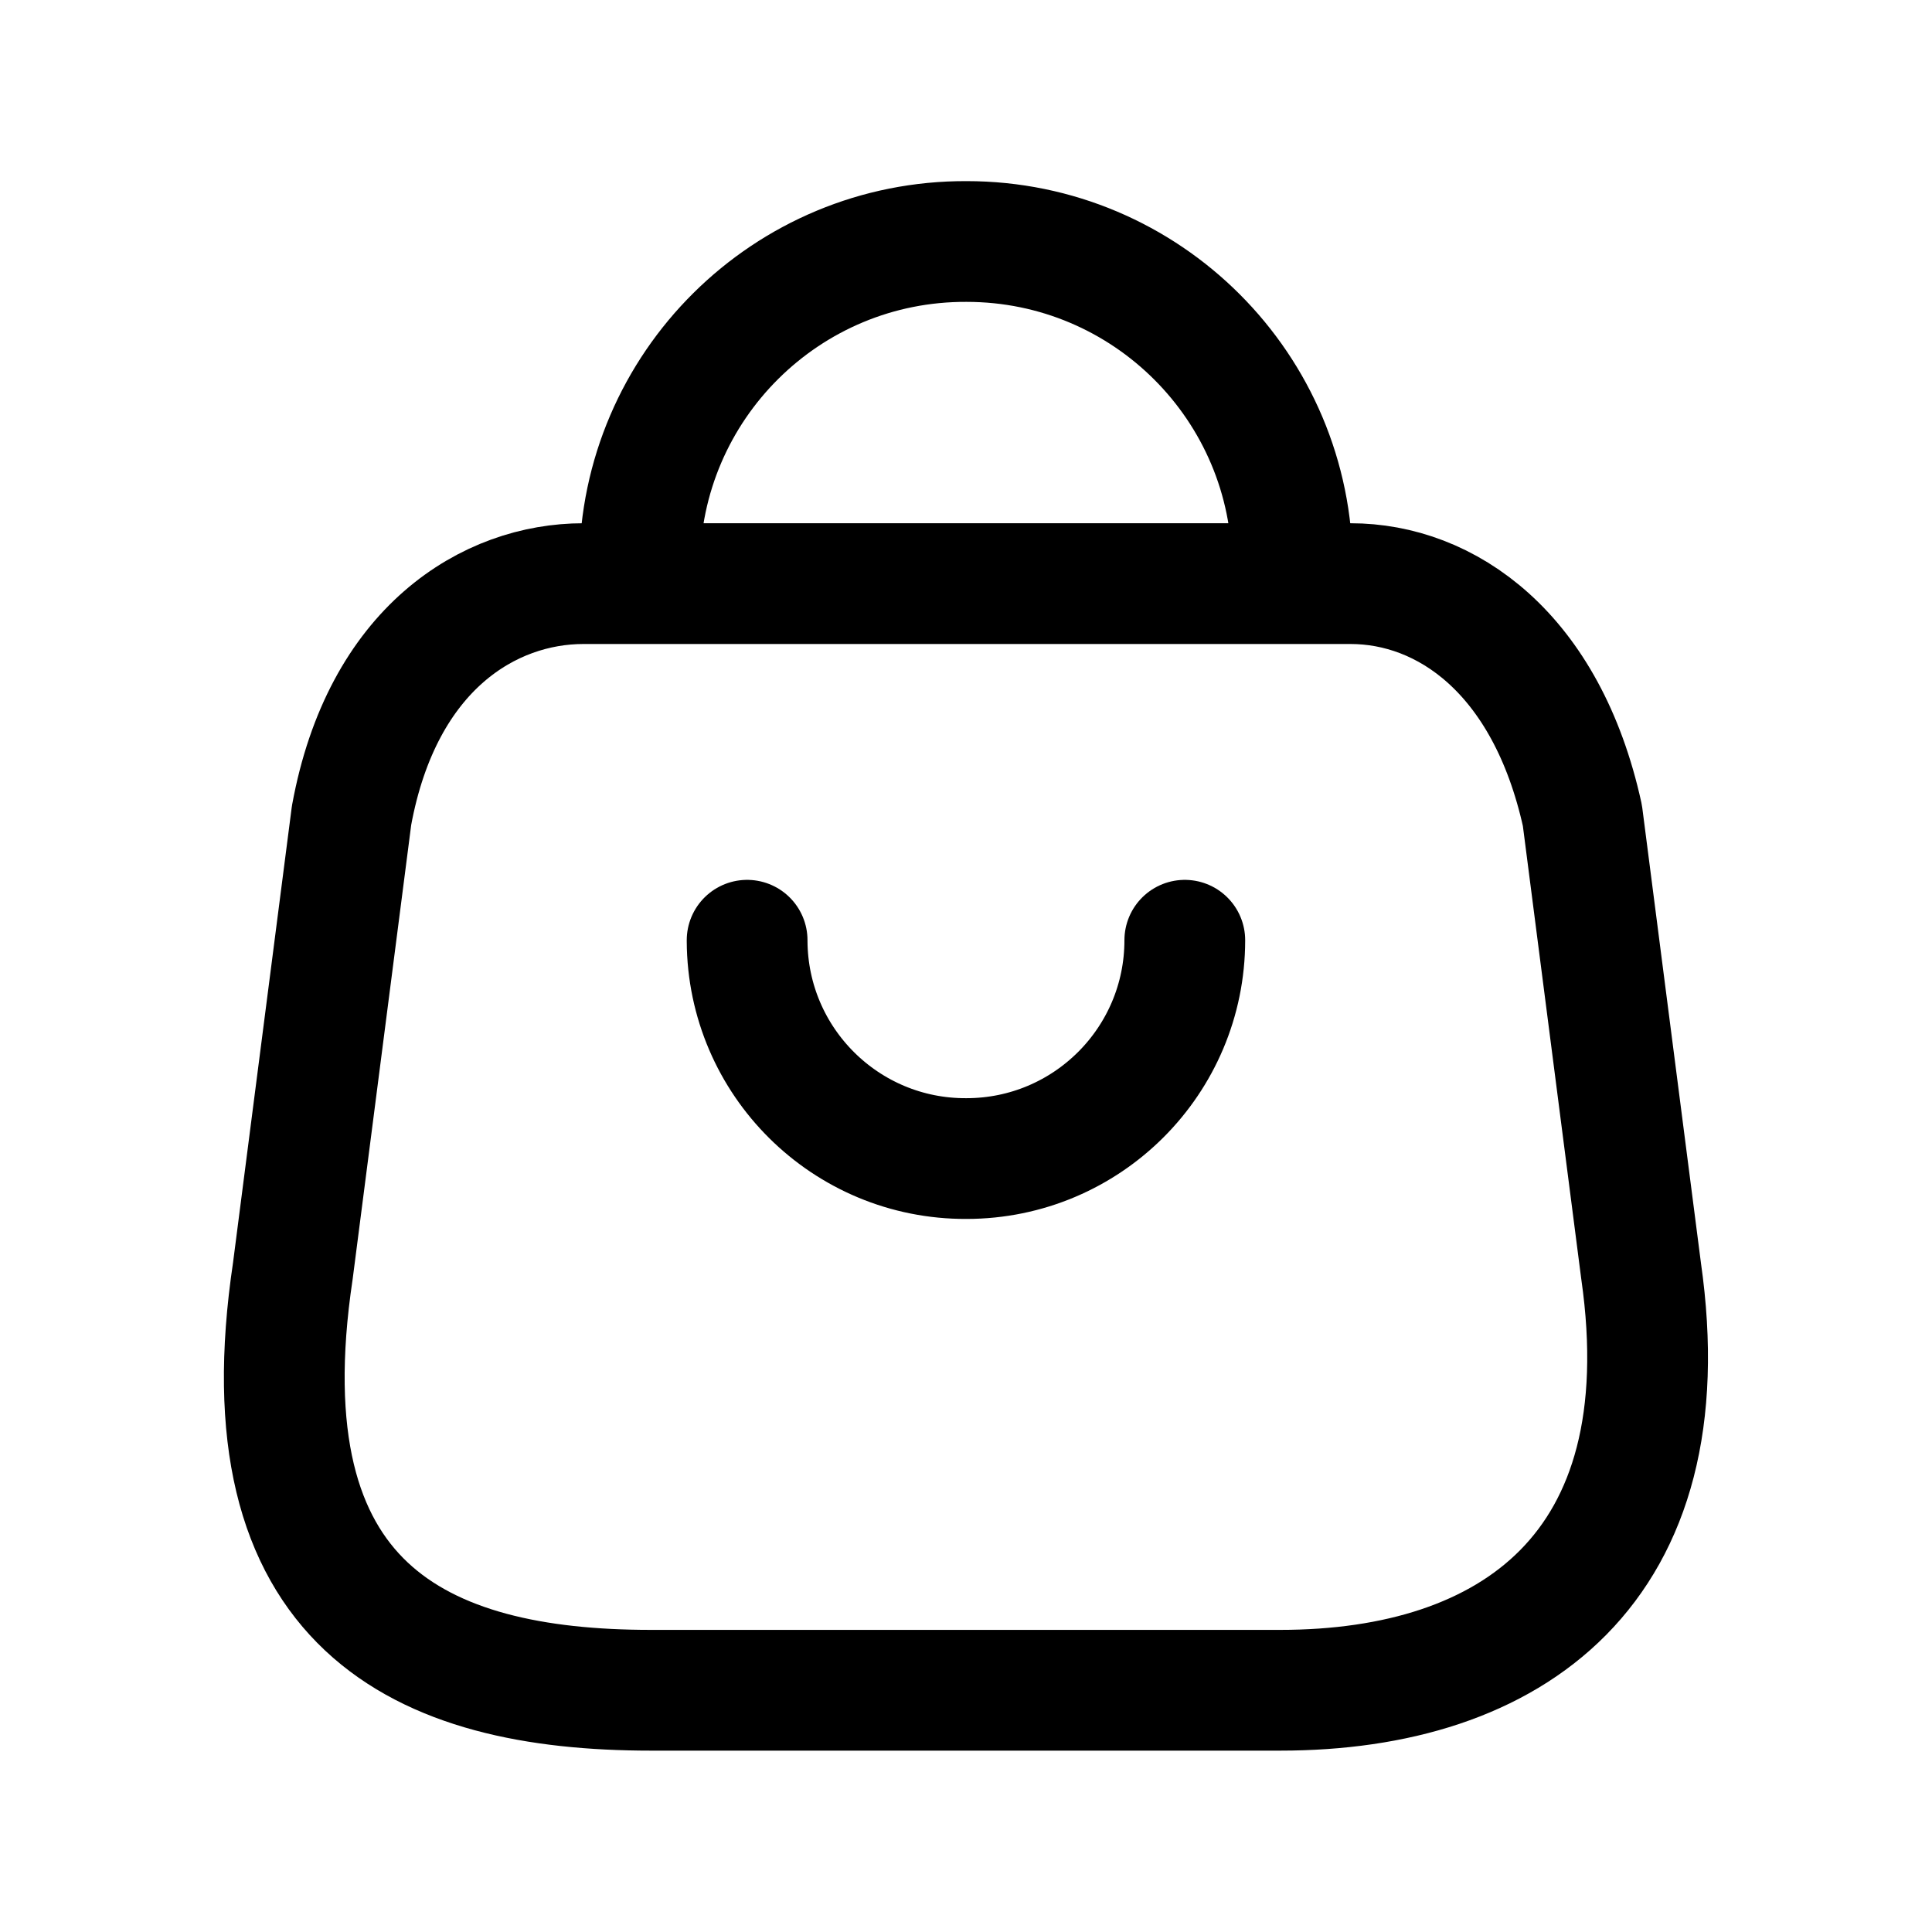
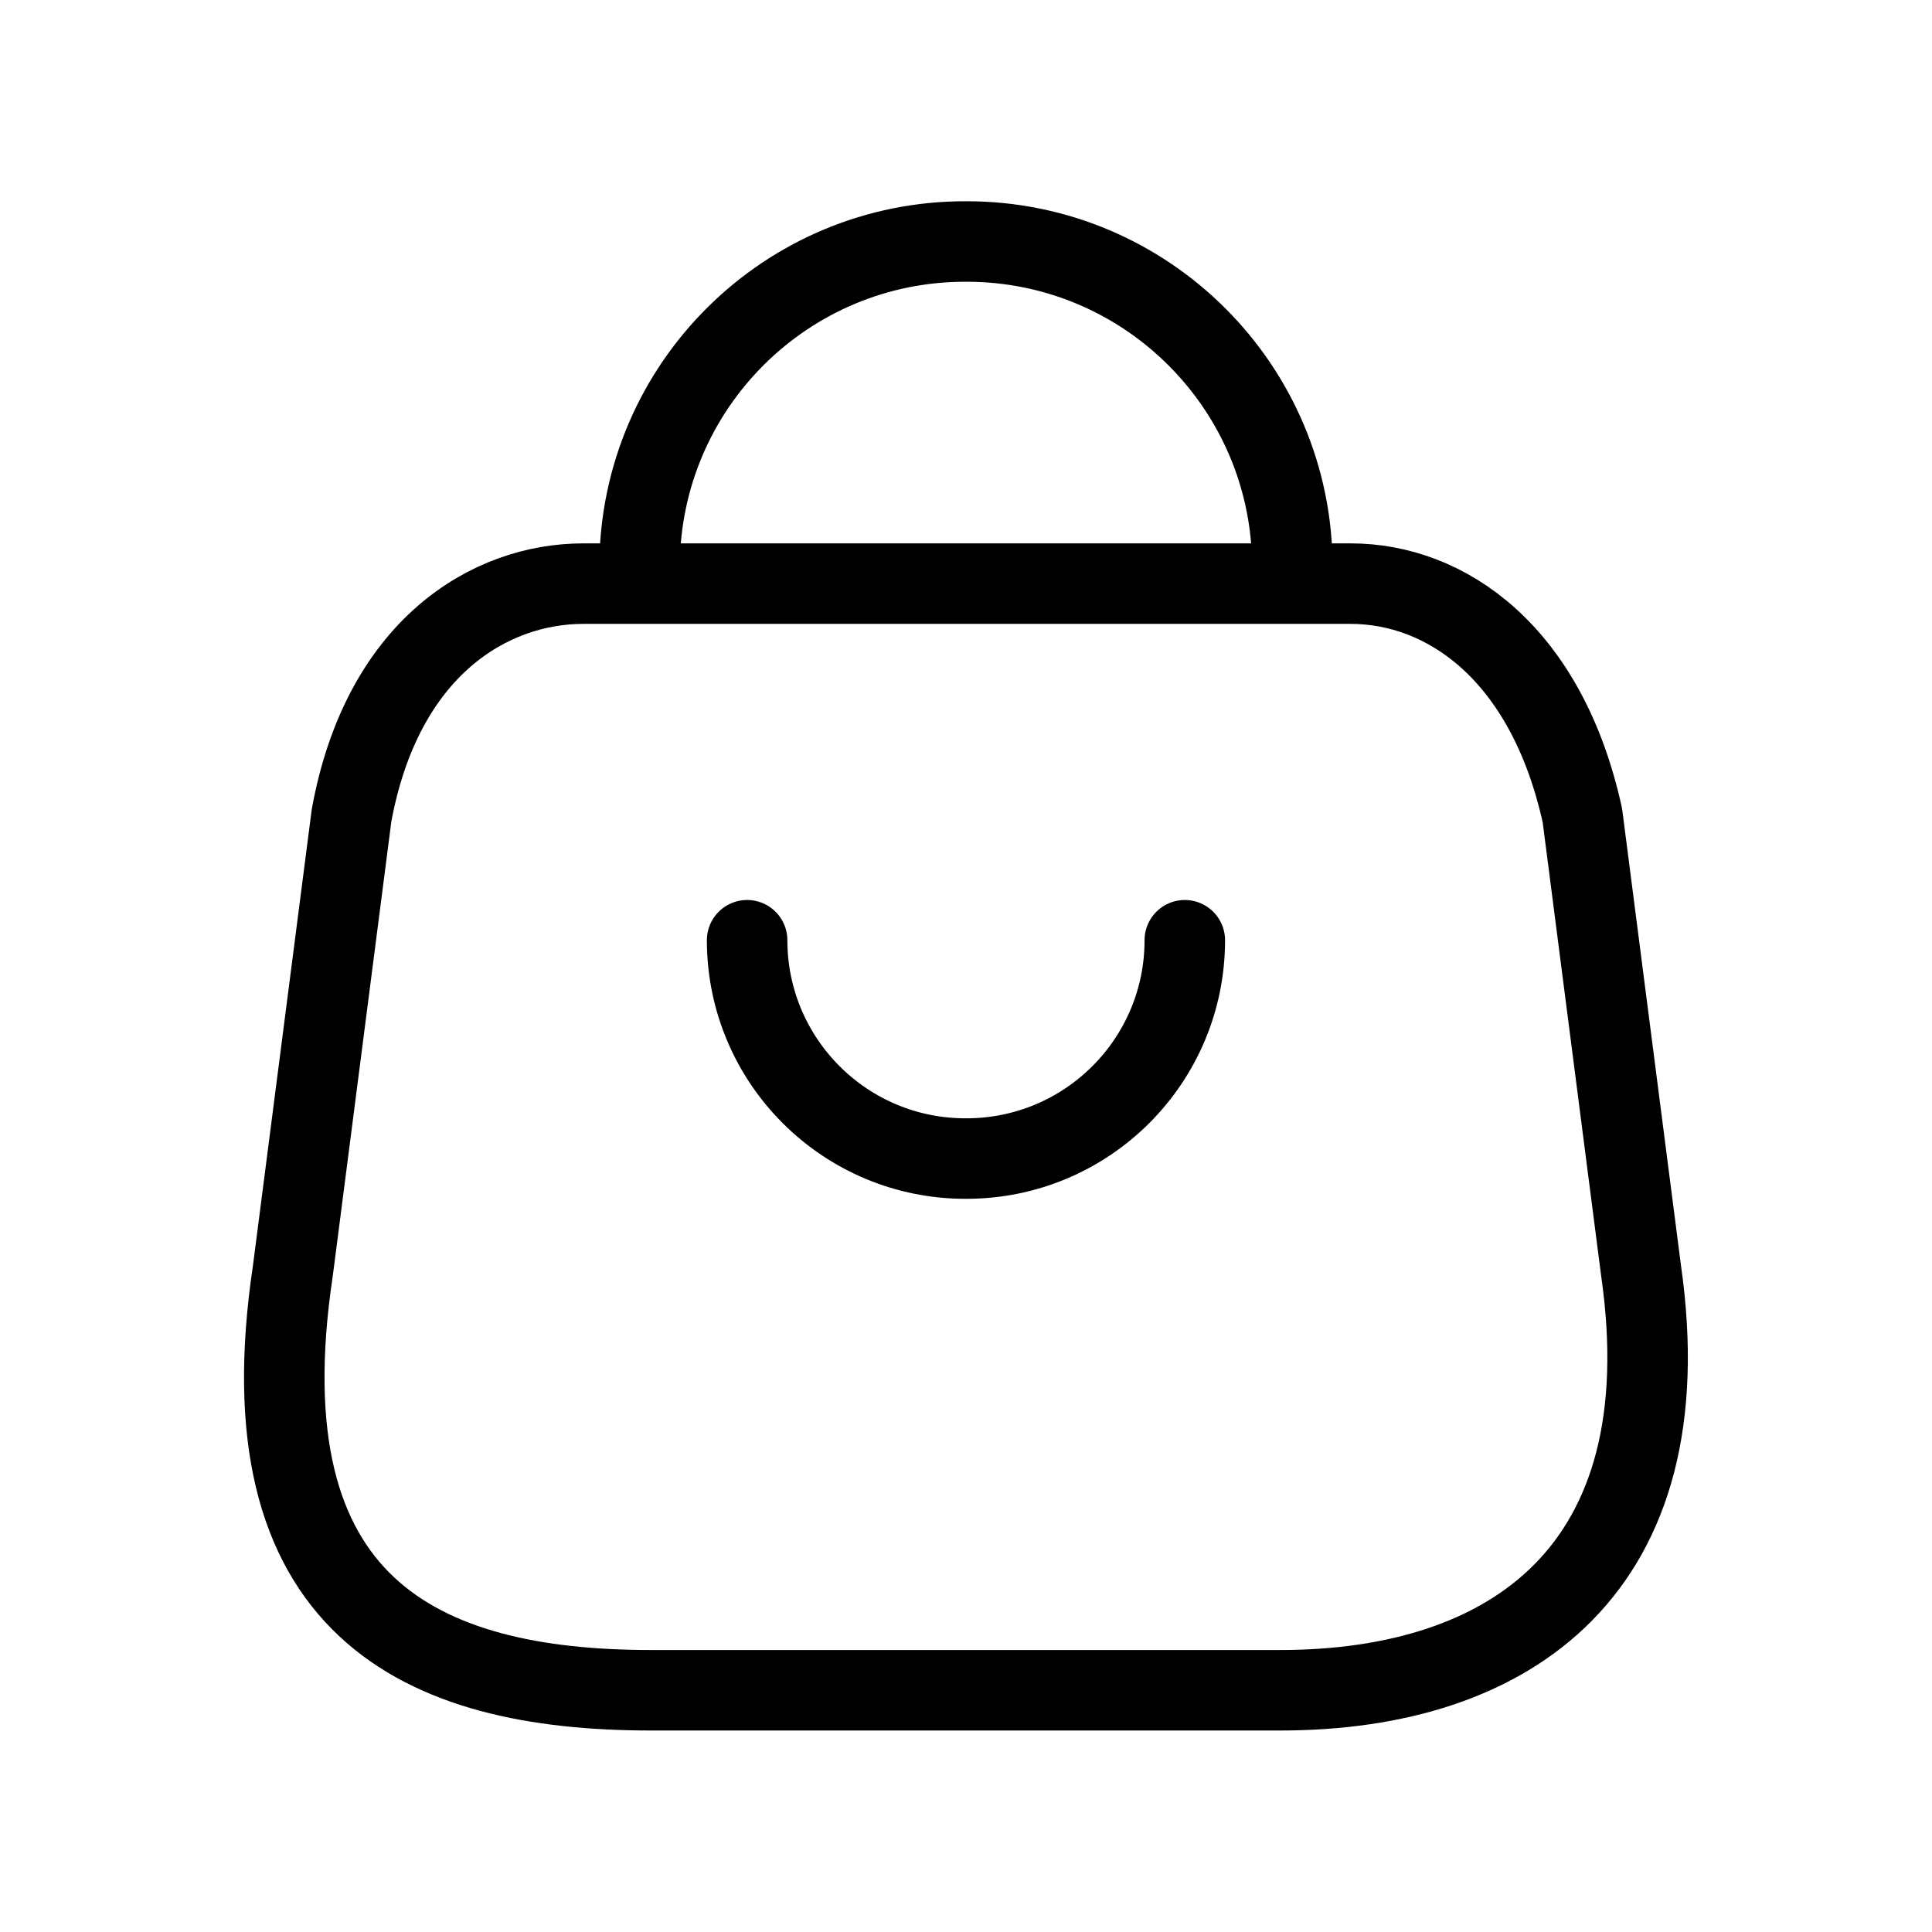
<svg xmlns="http://www.w3.org/2000/svg" id="ShoppingBag" width="24" height="24" viewBox="0 0 24 24" fill="none">
-   <path fill-rule="evenodd" clip-rule="evenodd" d="M15.904 20.997H8.087C5.217 20.997 3.013 19.96 3.638 15.786L4.367 10.13C4.748 8.047 6.081 7.25 7.247 7.25H16.777C17.96 7.25 19.212 8.106 19.657 10.13L20.386 15.786C20.917 19.489 18.775 20.997 15.904 20.997Z" stroke="currentColor" stroke-width="1.5" stroke-linecap="round" stroke-linejoin="round" />
-   <path d="M16.054 7.045C16.054 4.812 14.243 3 12.008 3C9.774 2.99 7.955 4.793 7.945 7.028C7.945 7.034 7.945 7.04 7.945 7.045" stroke="currentColor" stroke-width="1.5" stroke-linecap="round" stroke-linejoin="round" />
-   <path d="M14.718 11.68C14.718 13.178 13.504 14.392 12.005 14.392C10.508 14.399 9.288 13.19 9.281 11.691V11.68" stroke="currentColor" stroke-width="1.5" stroke-linecap="round" stroke-linejoin="round" />
+   <path fill-rule="evenodd" clip-rule="evenodd" d="M15.904 20.997H8.087C5.217 20.997 3.013 19.96 3.638 15.786L4.367 10.13C4.748 8.047 6.081 7.25 7.247 7.25H16.777C17.96 7.25 19.212 8.106 19.657 10.13L20.386 15.786C20.917 19.489 18.775 20.997 15.904 20.997Z" stroke="currentColor" stroke-linecap="round" stroke-linejoin="round" />
+   <path d="M16.054 7.045C16.054 4.812 14.243 3 12.008 3C9.774 2.99 7.955 4.793 7.945 7.028C7.945 7.034 7.945 7.04 7.945 7.045" stroke="currentColor" stroke-linecap="round" stroke-linejoin="round" />
+   <path d="M14.718 11.68C14.718 13.178 13.504 14.392 12.005 14.392C10.508 14.399 9.288 13.19 9.281 11.691V11.68" stroke="currentColor" stroke-linecap="round" stroke-linejoin="round" />
</svg>
